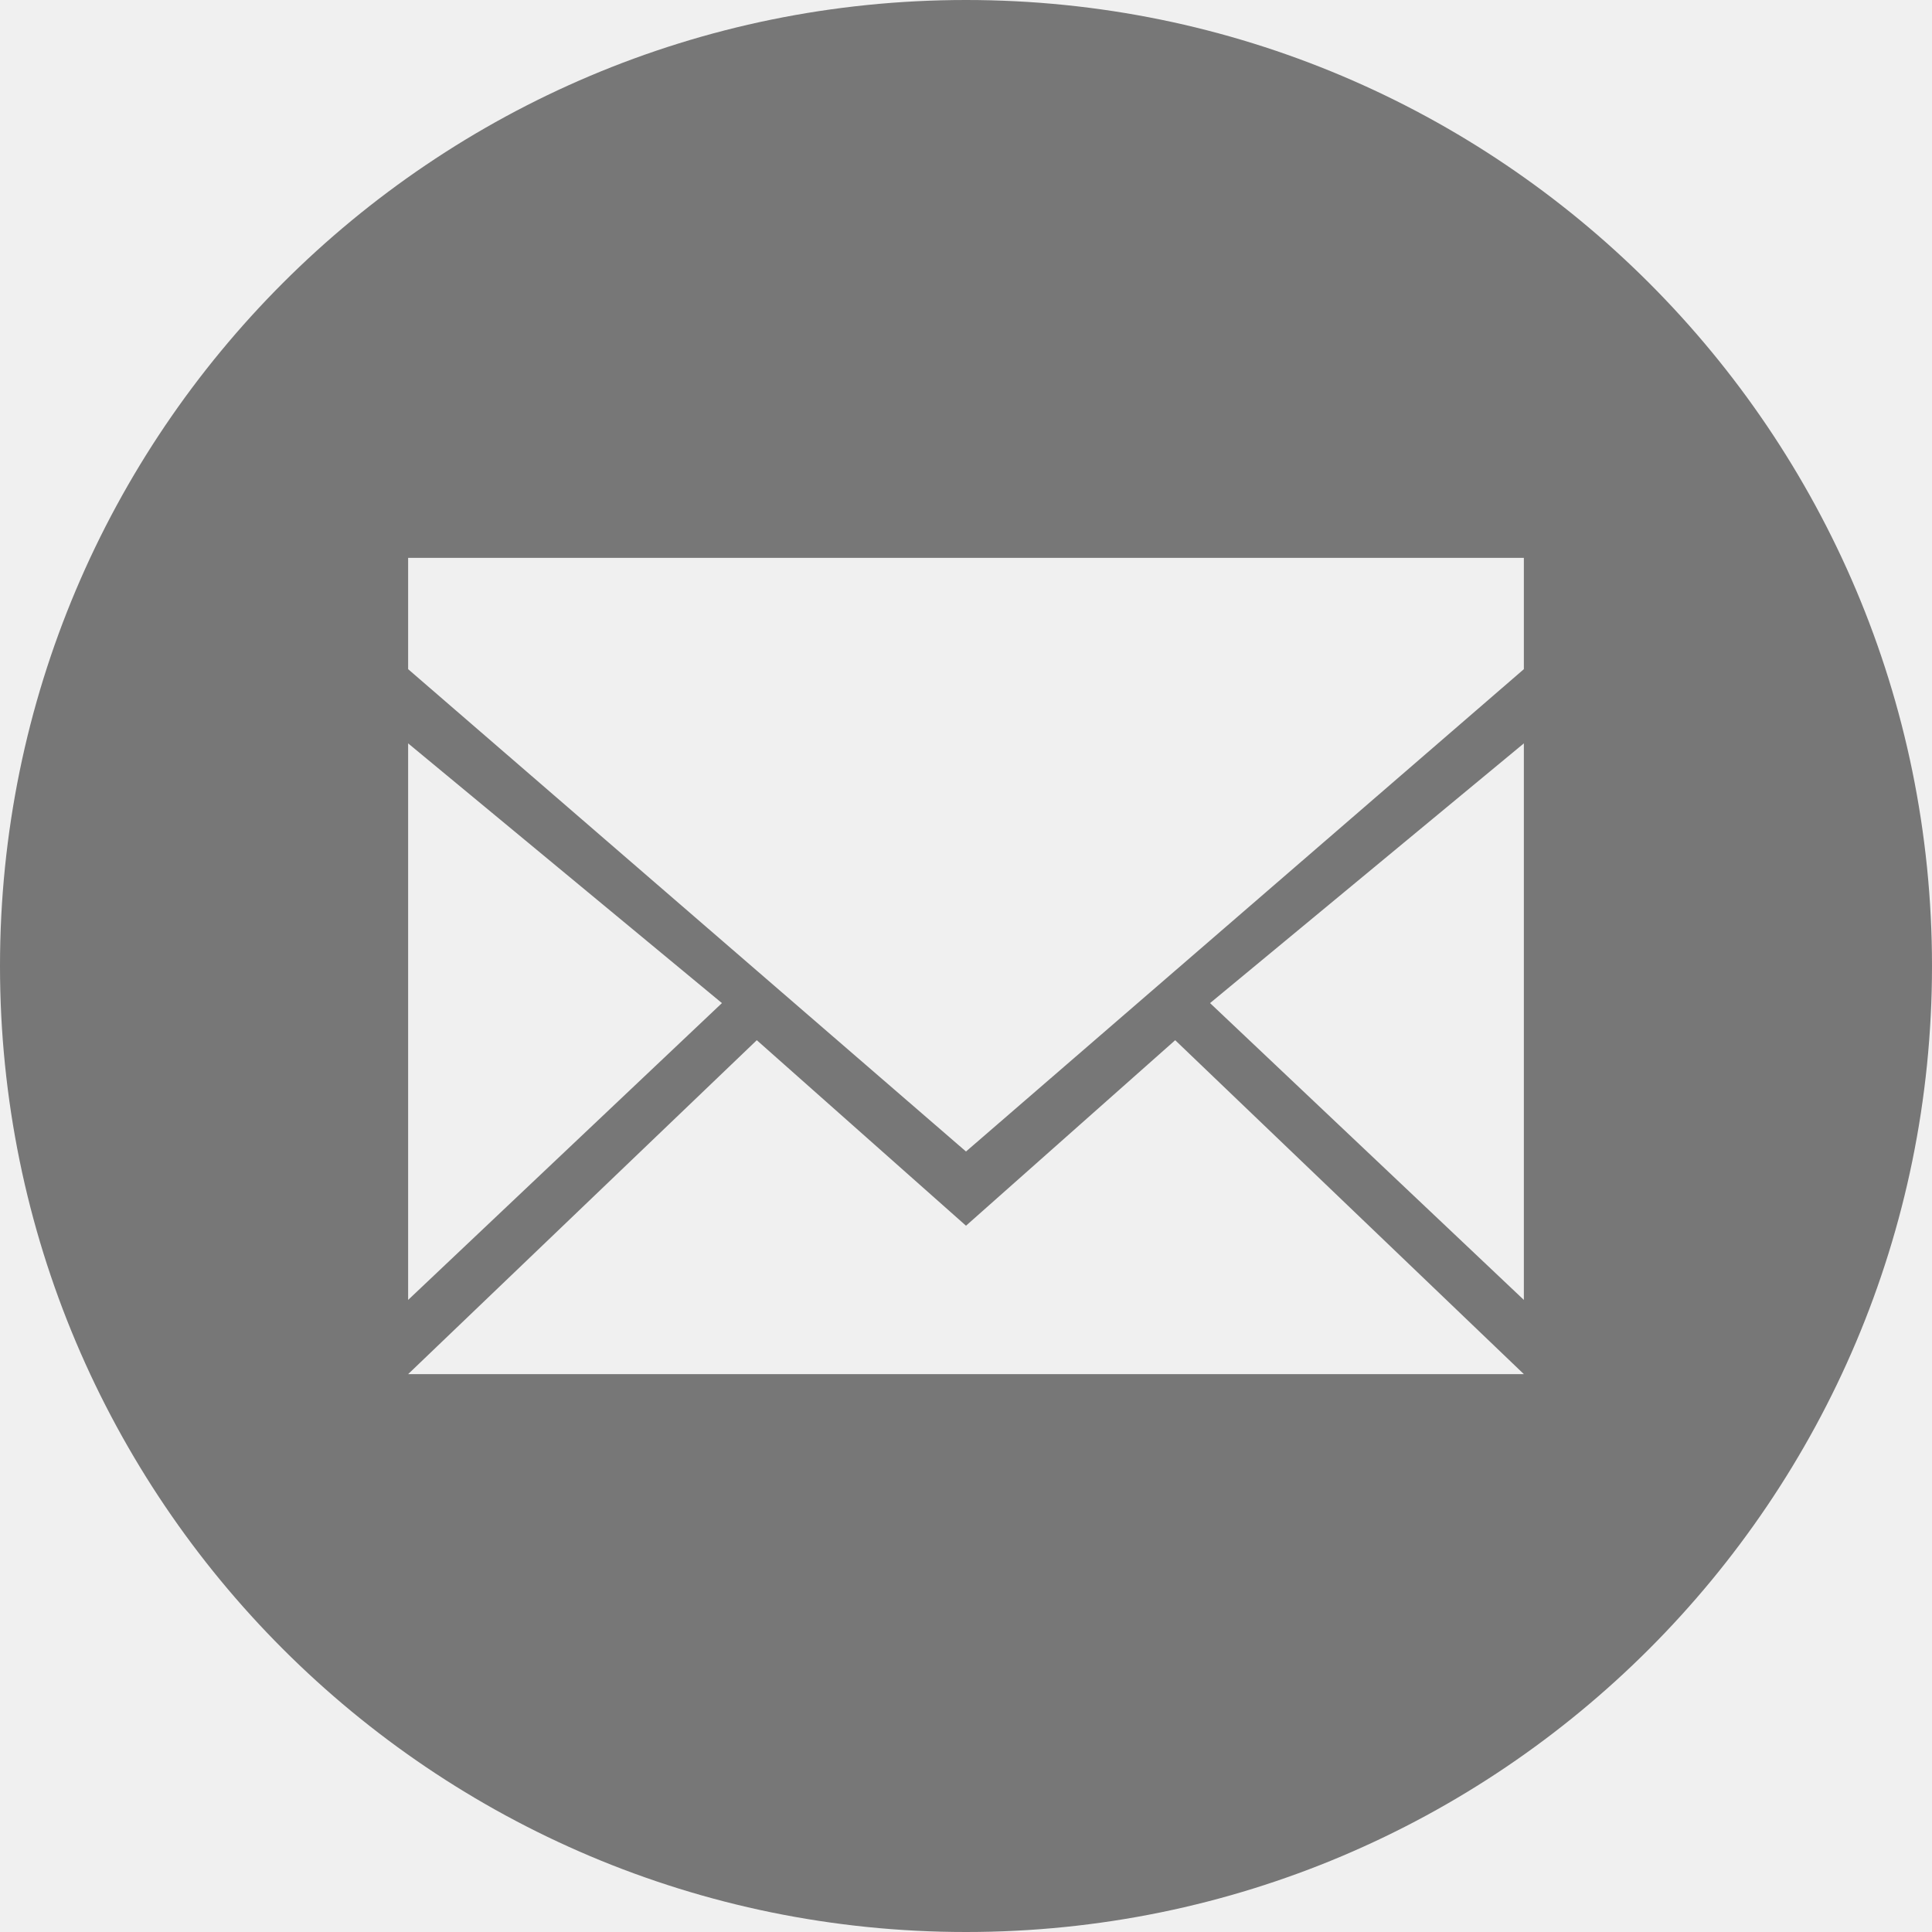
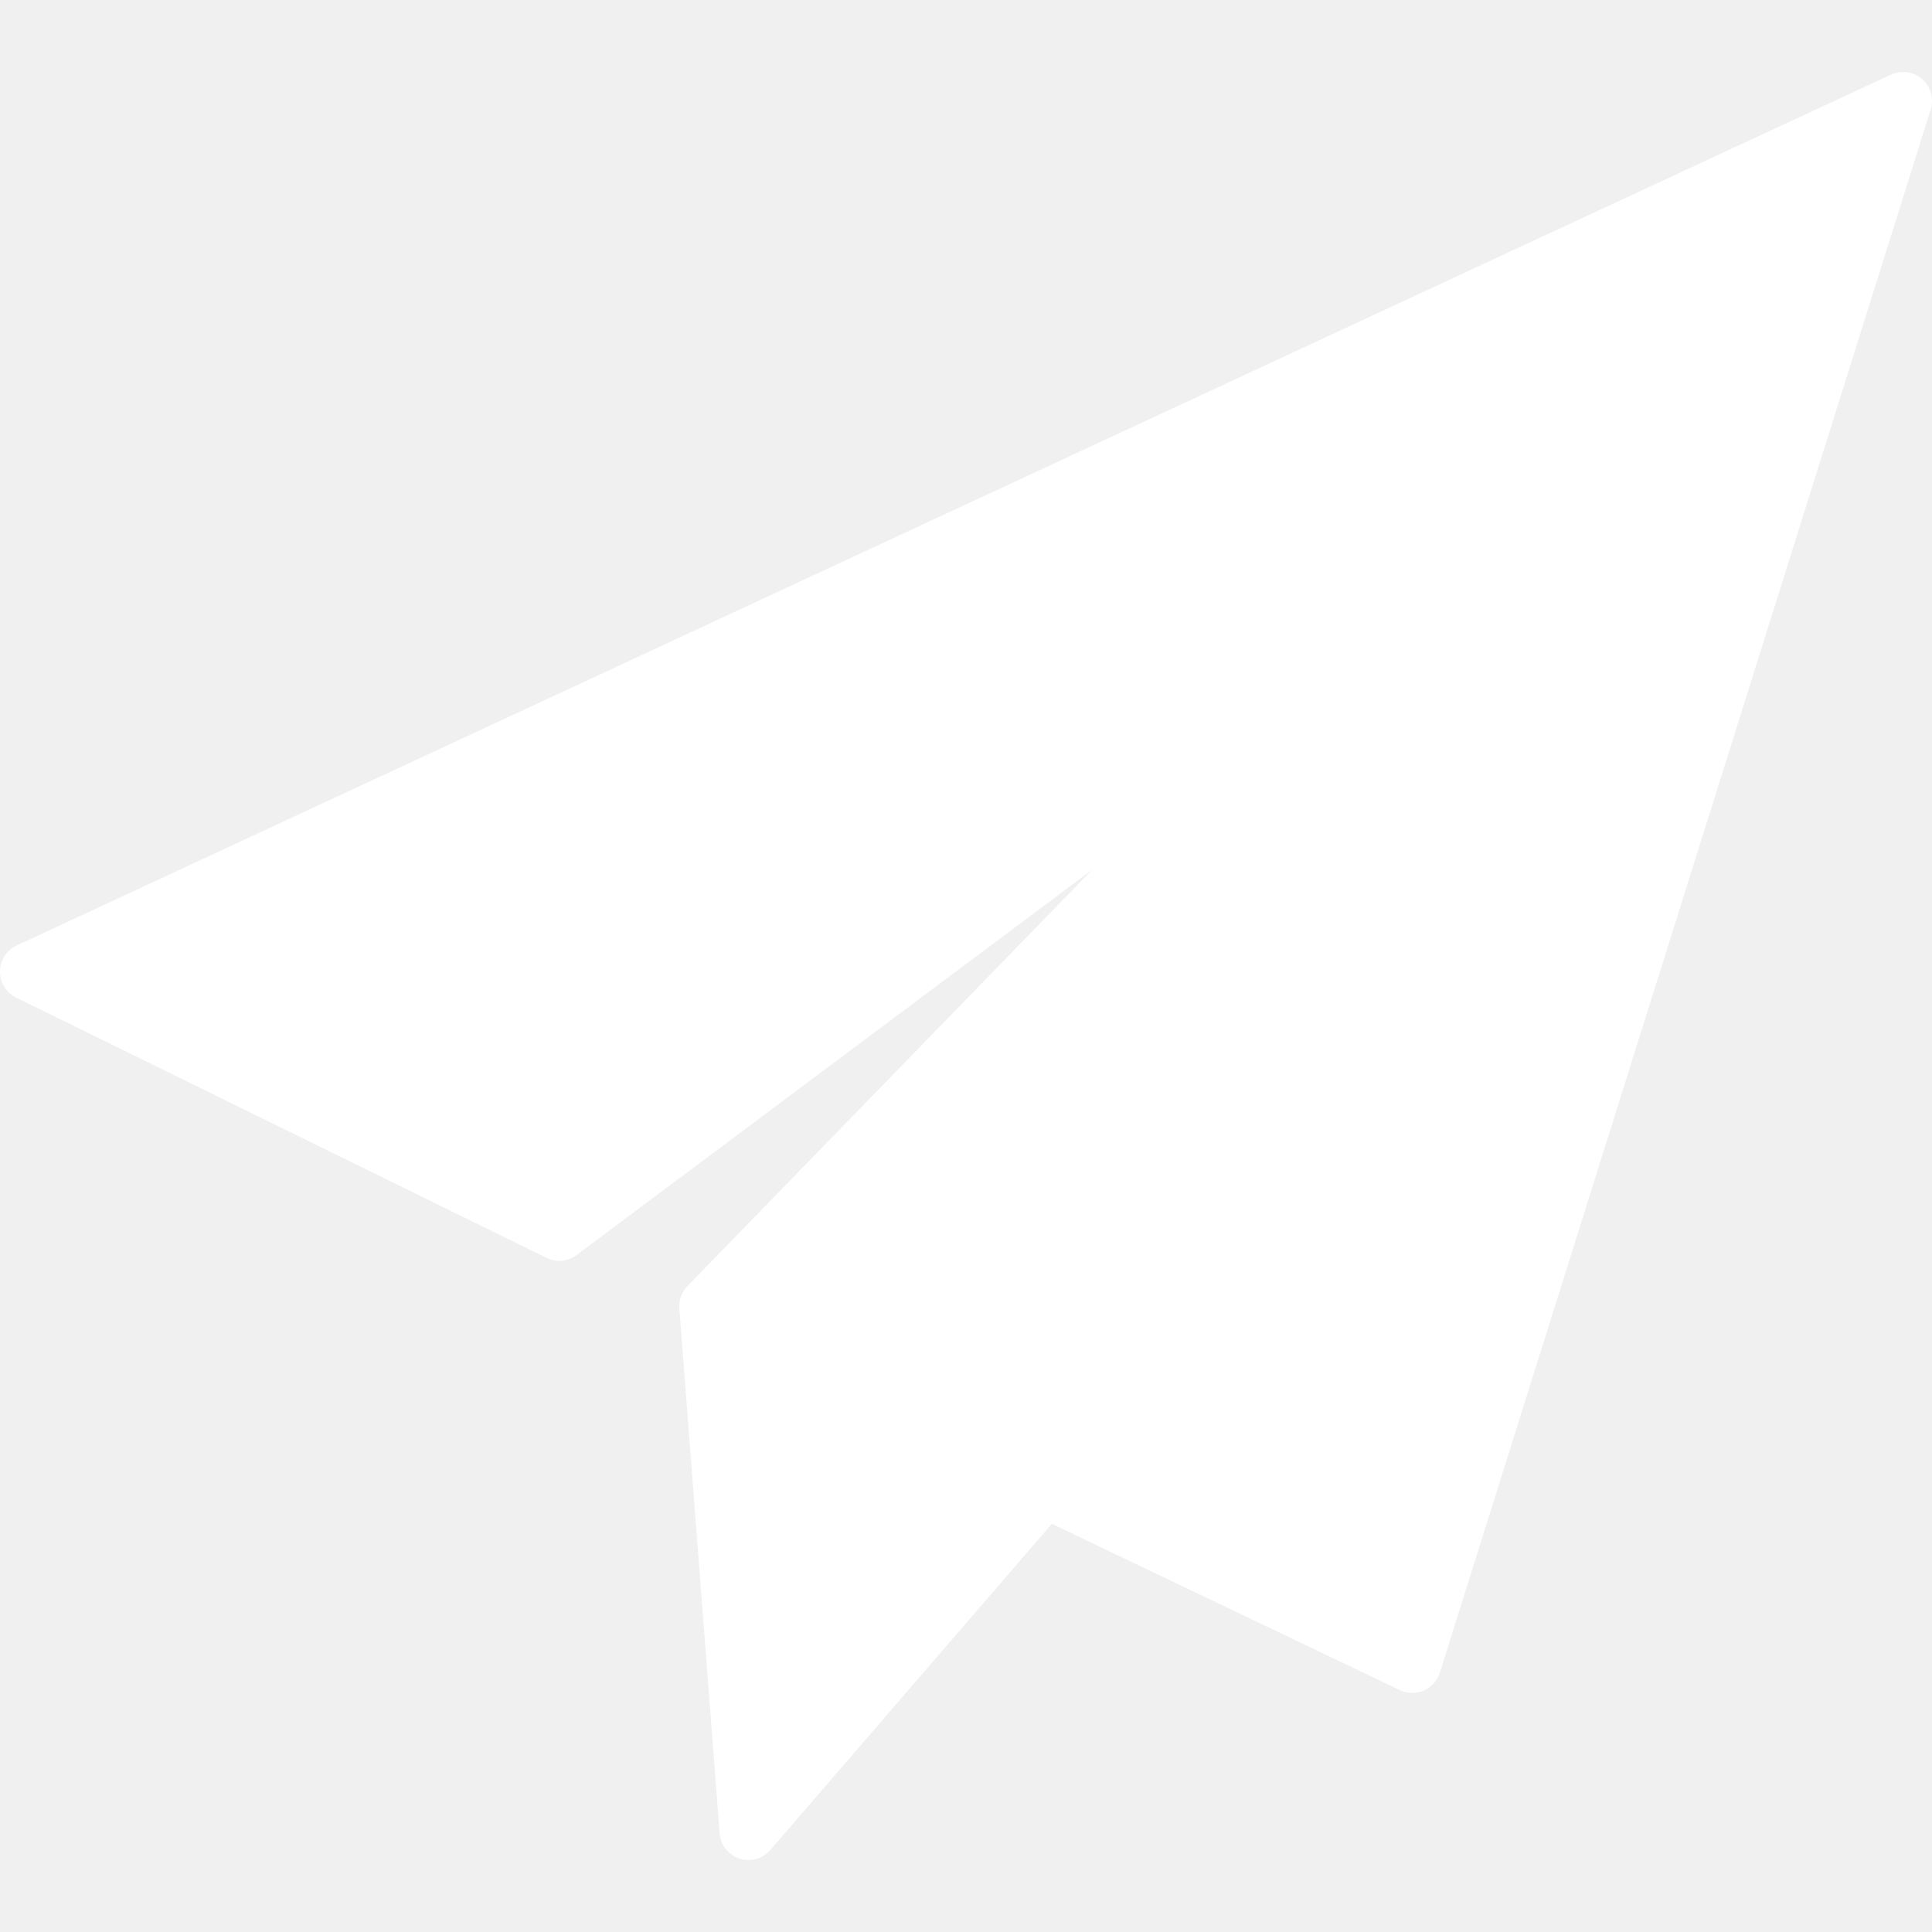
- <svg xmlns="http://www.w3.org/2000/svg" width="512px" height="512px" viewBox="0 0 512 512" version="1.1">
-   <defs />
-   <g id="Page-1" stroke="none" stroke-width="1" fill="none" fill-rule="evenodd">
-     <path d="M256,512 C114.615,512 0,397.385 0,256 C0,114.615 114.615,0 256,0 C397.385,0 512,114.615 512,256 C512,397.385 397.385,512 256,512 Z M108.159,344.493 L191.319,265.831 L108.159,197.002 L108.159,344.493 Z M403.839,147.838 L108.159,147.838 L108.159,177.337 L255.999,305.162 L403.839,177.337 L403.839,147.838 Z M403.839,197.002 L320.679,265.831 L403.839,344.493 L403.839,197.002 Z M311.439,275.663 L255.999,324.827 L200.559,275.663 L108.159,364.158 L403.839,364.158 L311.439,275.663 Z" id="Shape" fill="#777777" />
-   </g>
+ <svg xmlns="http://www.w3.org/2000/svg" version="1.1" id="Capa_1" x="0px" y="0px" viewBox="0 0 334.5 334.5" style="enable-background:new 0 0 334.5 334.5;" xml:space="preserve" width="512px" height="512px">
+   <path d="M332.797,13.699c-1.489-1.306-3.608-1.609-5.404-0.776L2.893,163.695c-1.747,0.812-2.872,2.555-2.893,4.481  s1.067,3.693,2.797,4.542l91.833,45.068c1.684,0.827,3.692,0.64,5.196-0.484l89.287-66.734l-70.094,72.1  c-1,1.029-1.51,2.438-1.4,3.868l6.979,90.889c0.155,2.014,1.505,3.736,3.424,4.367c0.513,0.168,1.04,0.25,1.561,0.25  c1.429,0,2.819-0.613,3.786-1.733l48.742-56.482l60.255,28.79c1.308,0.625,2.822,0.651,4.151,0.073  c1.329-0.579,2.341-1.705,2.775-3.087L334.27,18.956C334.864,17.066,334.285,15.005,332.797,13.699z" fill="#FFFFFF" />
+   <g>
+ </g>
+   <g>
+ </g>
+   <g>
+ </g>
+   <g>
+ </g>
+   <g>
+ </g>
+   <g>
+ </g>
+   <g>
+ </g>
+   <g>
+ </g>
+   <g>
+ </g>
+   <g>
+ </g>
+   <g>
+ </g>
+   <g>
+ </g>
+   <g>
+ </g>
+   <g>
+ </g>
+   <g>
+ </g>
</svg>
